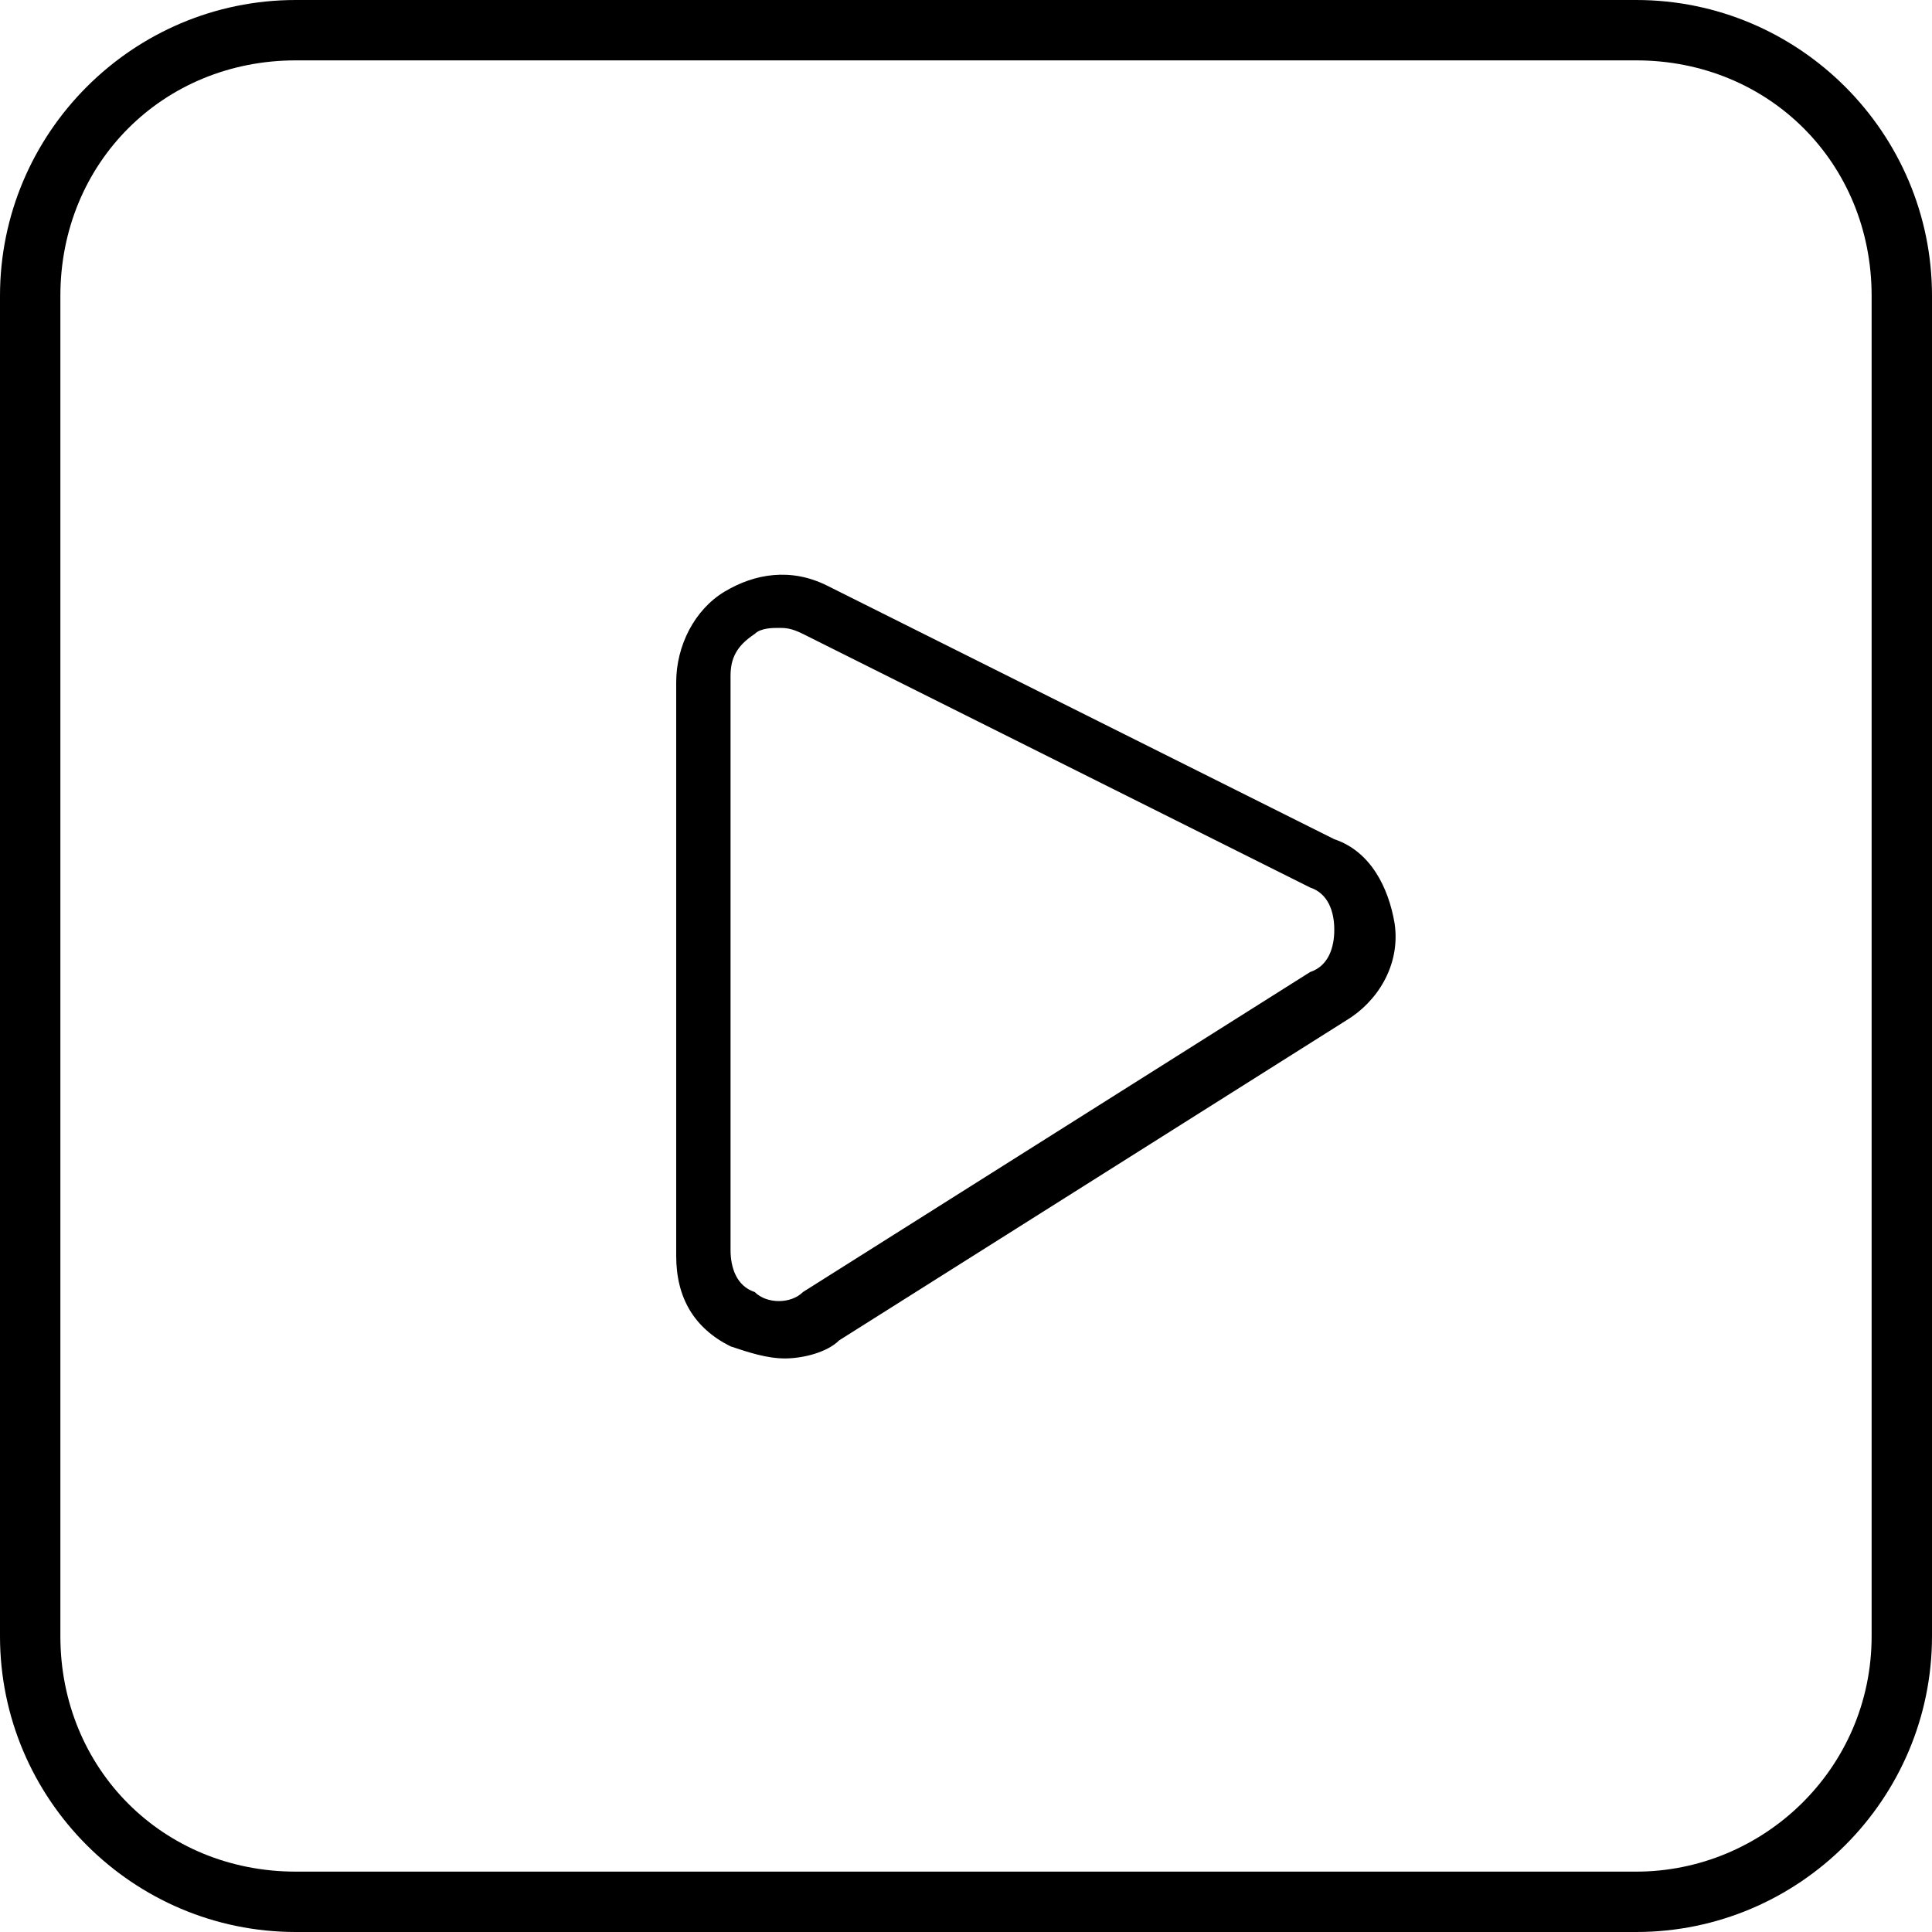
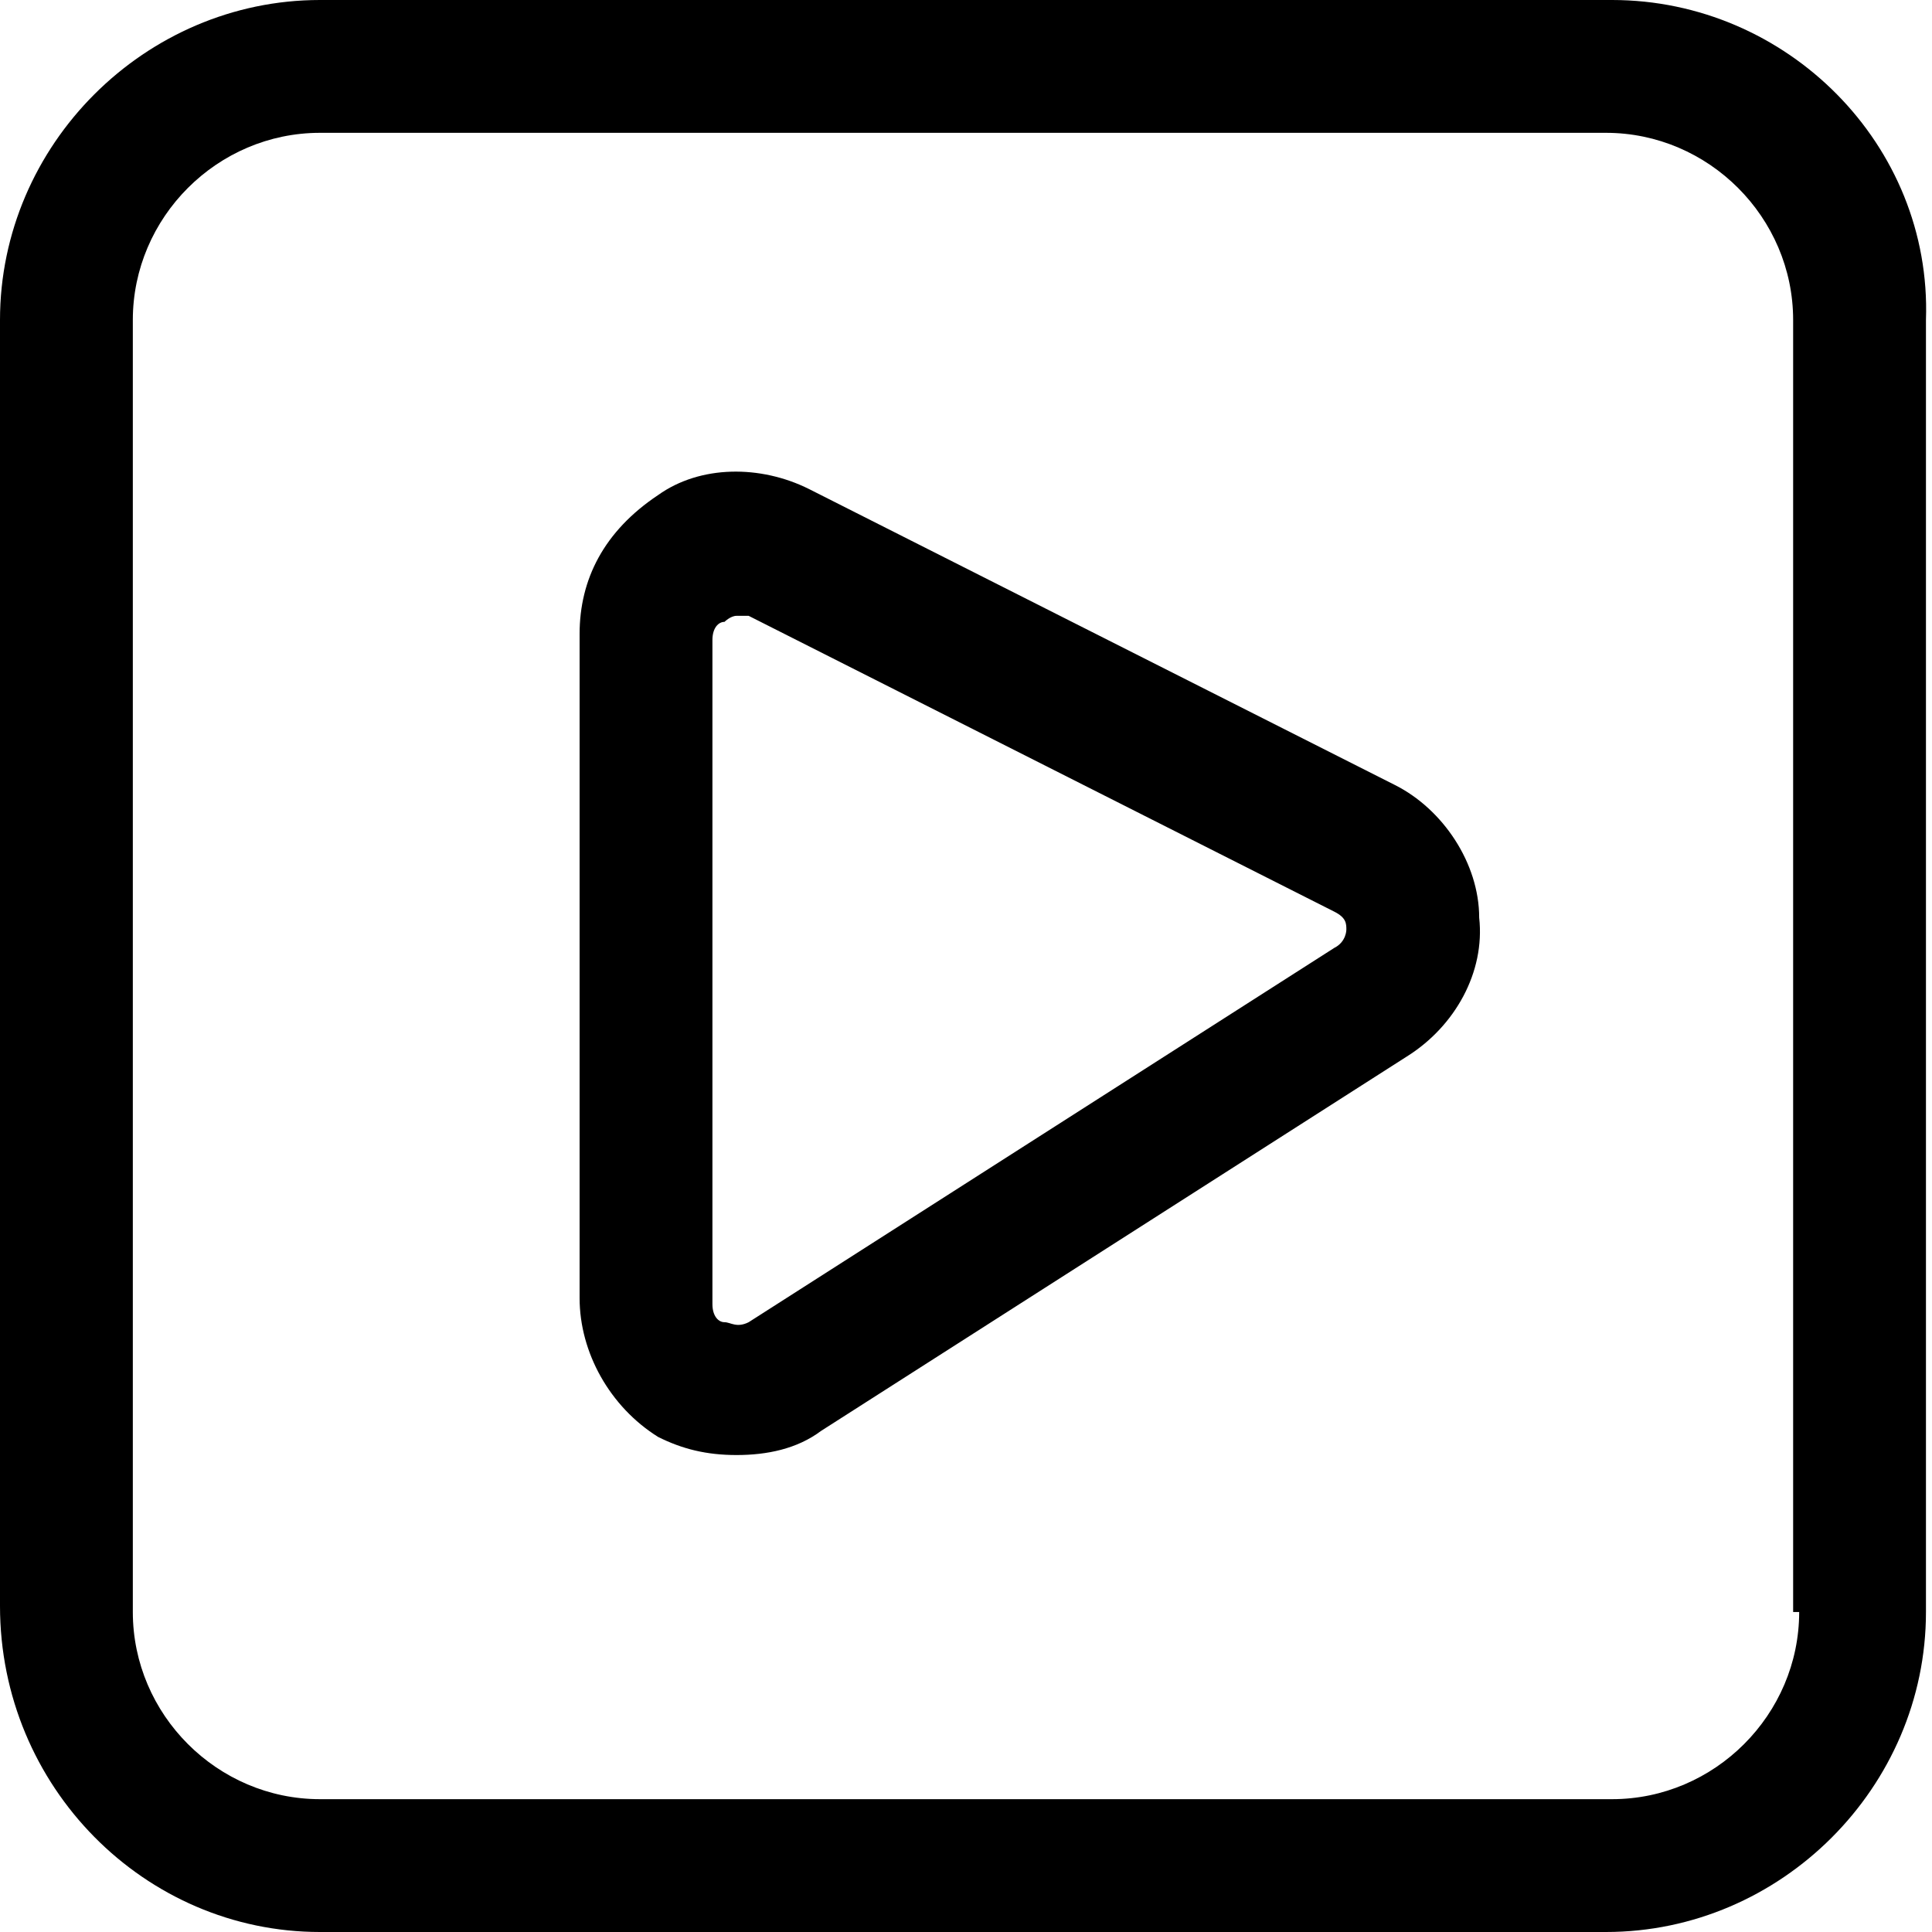
- <svg xmlns="http://www.w3.org/2000/svg" version="1.1" id="Layer_1" x="0px" y="0px" viewBox="0 0 32 32" style="enable-background:new 0 0 32 32;" xml:space="preserve" fill="currentColor">
+ <svg xmlns="http://www.w3.org/2000/svg" fill="currentColor" version="1.1" id="Layer_1" x="0px" y="0px" viewBox="0 0 32 32" style="enable-background:new 0 0 32 32;" xml:space="preserve">
  <g>
-     <path class="st0" d="M27.1,0H4.9C2.2,0,0,2.2,0,4.9v22.2C0,29.8,2.2,32,4.9,32h22.2c2.7,0,4.9-2.2,4.9-4.9V4.9   C32,2.2,29.8,0,27.1,0z M31,27.1c0,2.2-1.8,3.9-3.9,3.9H4.9C2.7,31,1,29.3,1,27.1V4.9C1,2.7,2.7,1,4.9,1h22.2C29.3,1,31,2.7,31,4.9   V27.1z" />
-     <path class="st0" d="M22.1,13.9l-8.4-4.2c-0.6-0.3-1.2-0.2-1.7,0.1c-0.5,0.3-0.8,0.9-0.8,1.5v9.5c0,0.7,0.3,1.2,0.9,1.5   c0.3,0.1,0.6,0.2,0.9,0.2c0.3,0,0.7-0.1,0.9-0.3l8.4-5.3c0.5-0.3,0.9-0.9,0.8-1.6C23,14.7,22.7,14.1,22.1,13.9z M21.7,16.1   l-8.4,5.3c-0.2,0.2-0.6,0.2-0.8,0c-0.3-0.1-0.4-0.4-0.4-0.7v-9.5c0-0.3,0.1-0.5,0.4-0.7c0.1-0.1,0.3-0.1,0.4-0.1   c0.1,0,0.2,0,0.4,0.1l8.4,4.2c0.3,0.1,0.4,0.4,0.4,0.7C22.1,15.7,22,16,21.7,16.1z" />
+     <path class="st0" d="M26.7,0H5.3C2.4,0,0,2.4,0,5.3v21.3C0,29.6,2.4,32,5.3,32h21.3c2.9,0,5.3-2.4,5.3-5.3V5.3   C32,2.4,29.6,0,26.7,0z M29.8,26.7c0,1.7-1.4,3.1-3.1,3.1H5.3c-1.7,0-3.1-1.4-3.1-3.1V5.3c0-1.7,1.4-3.1,3.1-3.1h21.3   c1.7,0,3.1,1.4,3.1,3.1V26.7z" />
+     <path class="st0" d="M23.1,13l-9.7-4.9c-0.8-0.4-1.8-0.4-2.5,0.1C10,8.8,9.6,9.6,9.6,10.5v11c0,0.9,0.5,1.8,1.3,2.3   c0.4,0.2,0.8,0.3,1.3,0.3c0.5,0,1-0.1,1.4-0.4l9.7-6.2c0.8-0.5,1.3-1.4,1.2-2.3C24.5,14.3,23.9,13.4,23.1,13z M22.1,15.7l-9.7,6.2   c-0.2,0.1-0.3,0-0.4,0c-0.1,0-0.2-0.1-0.2-0.3v-11c0-0.2,0.1-0.3,0.2-0.3c0,0,0.1-0.1,0.2-0.1c0,0,0.1,0,0.2,0l9.7,4.9   c0.2,0.1,0.2,0.2,0.2,0.3C22.3,15.4,22.3,15.6,22.1,15.7z" />
  </g>
</svg>
